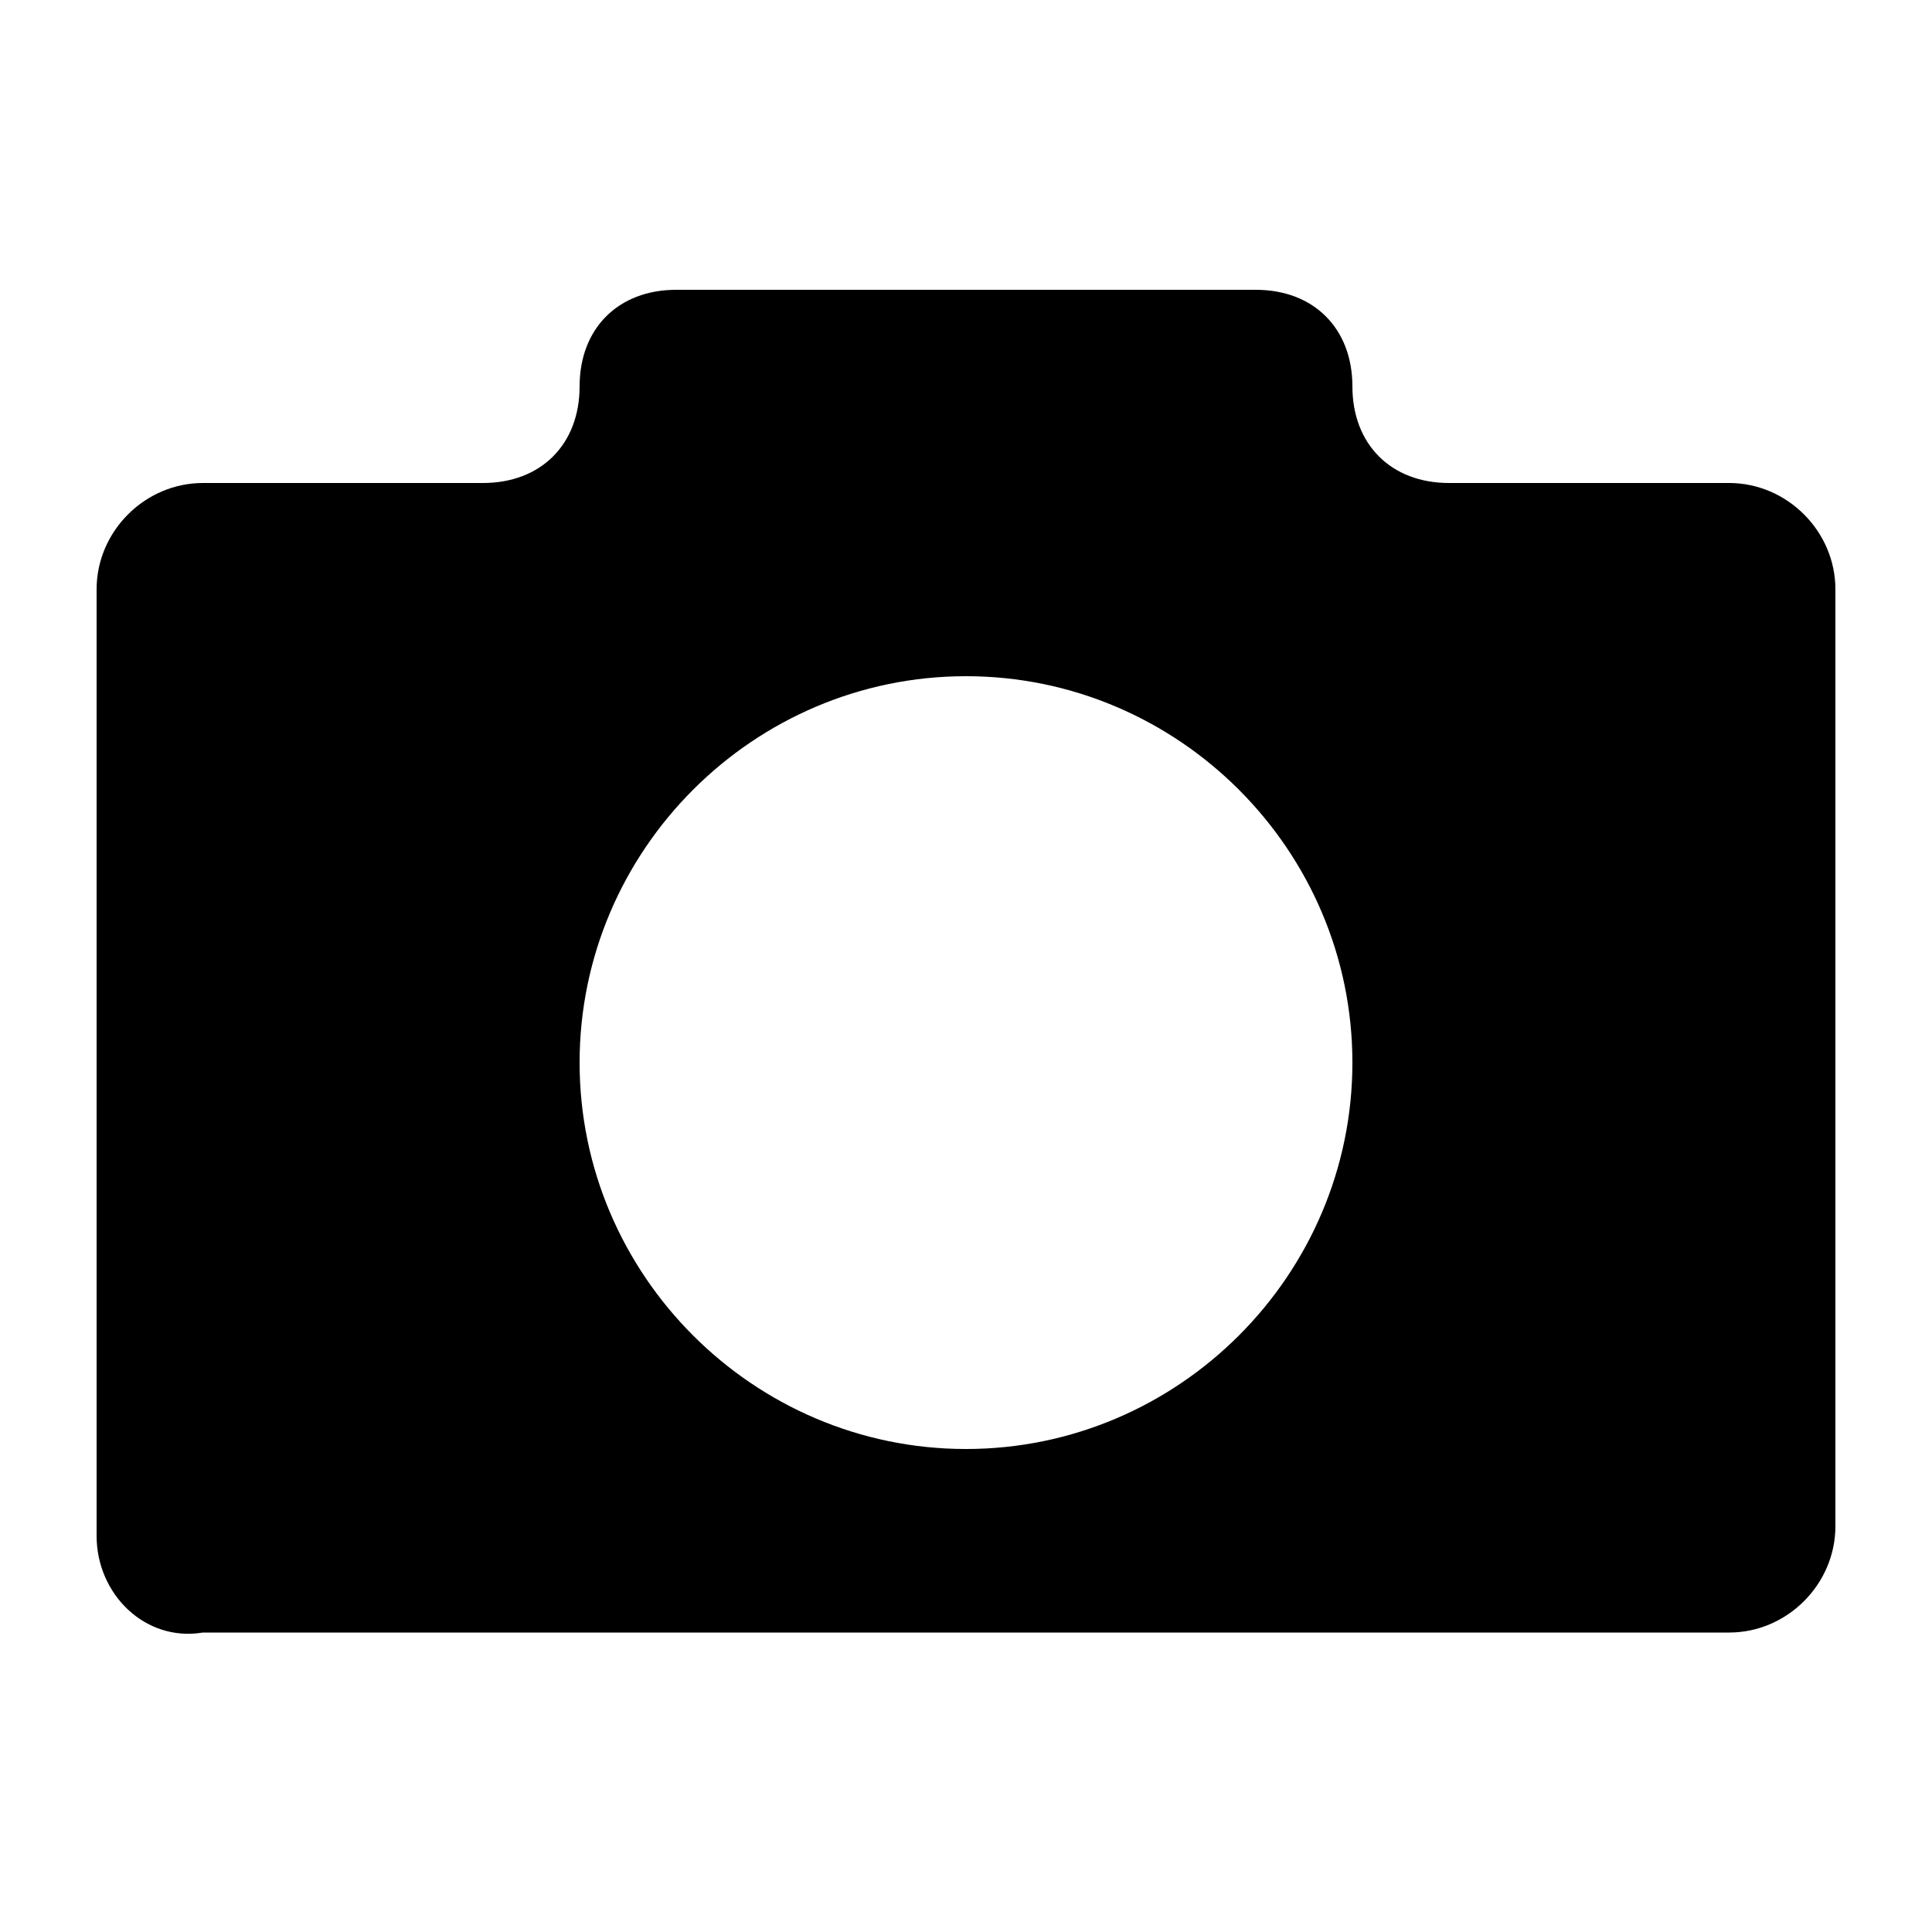
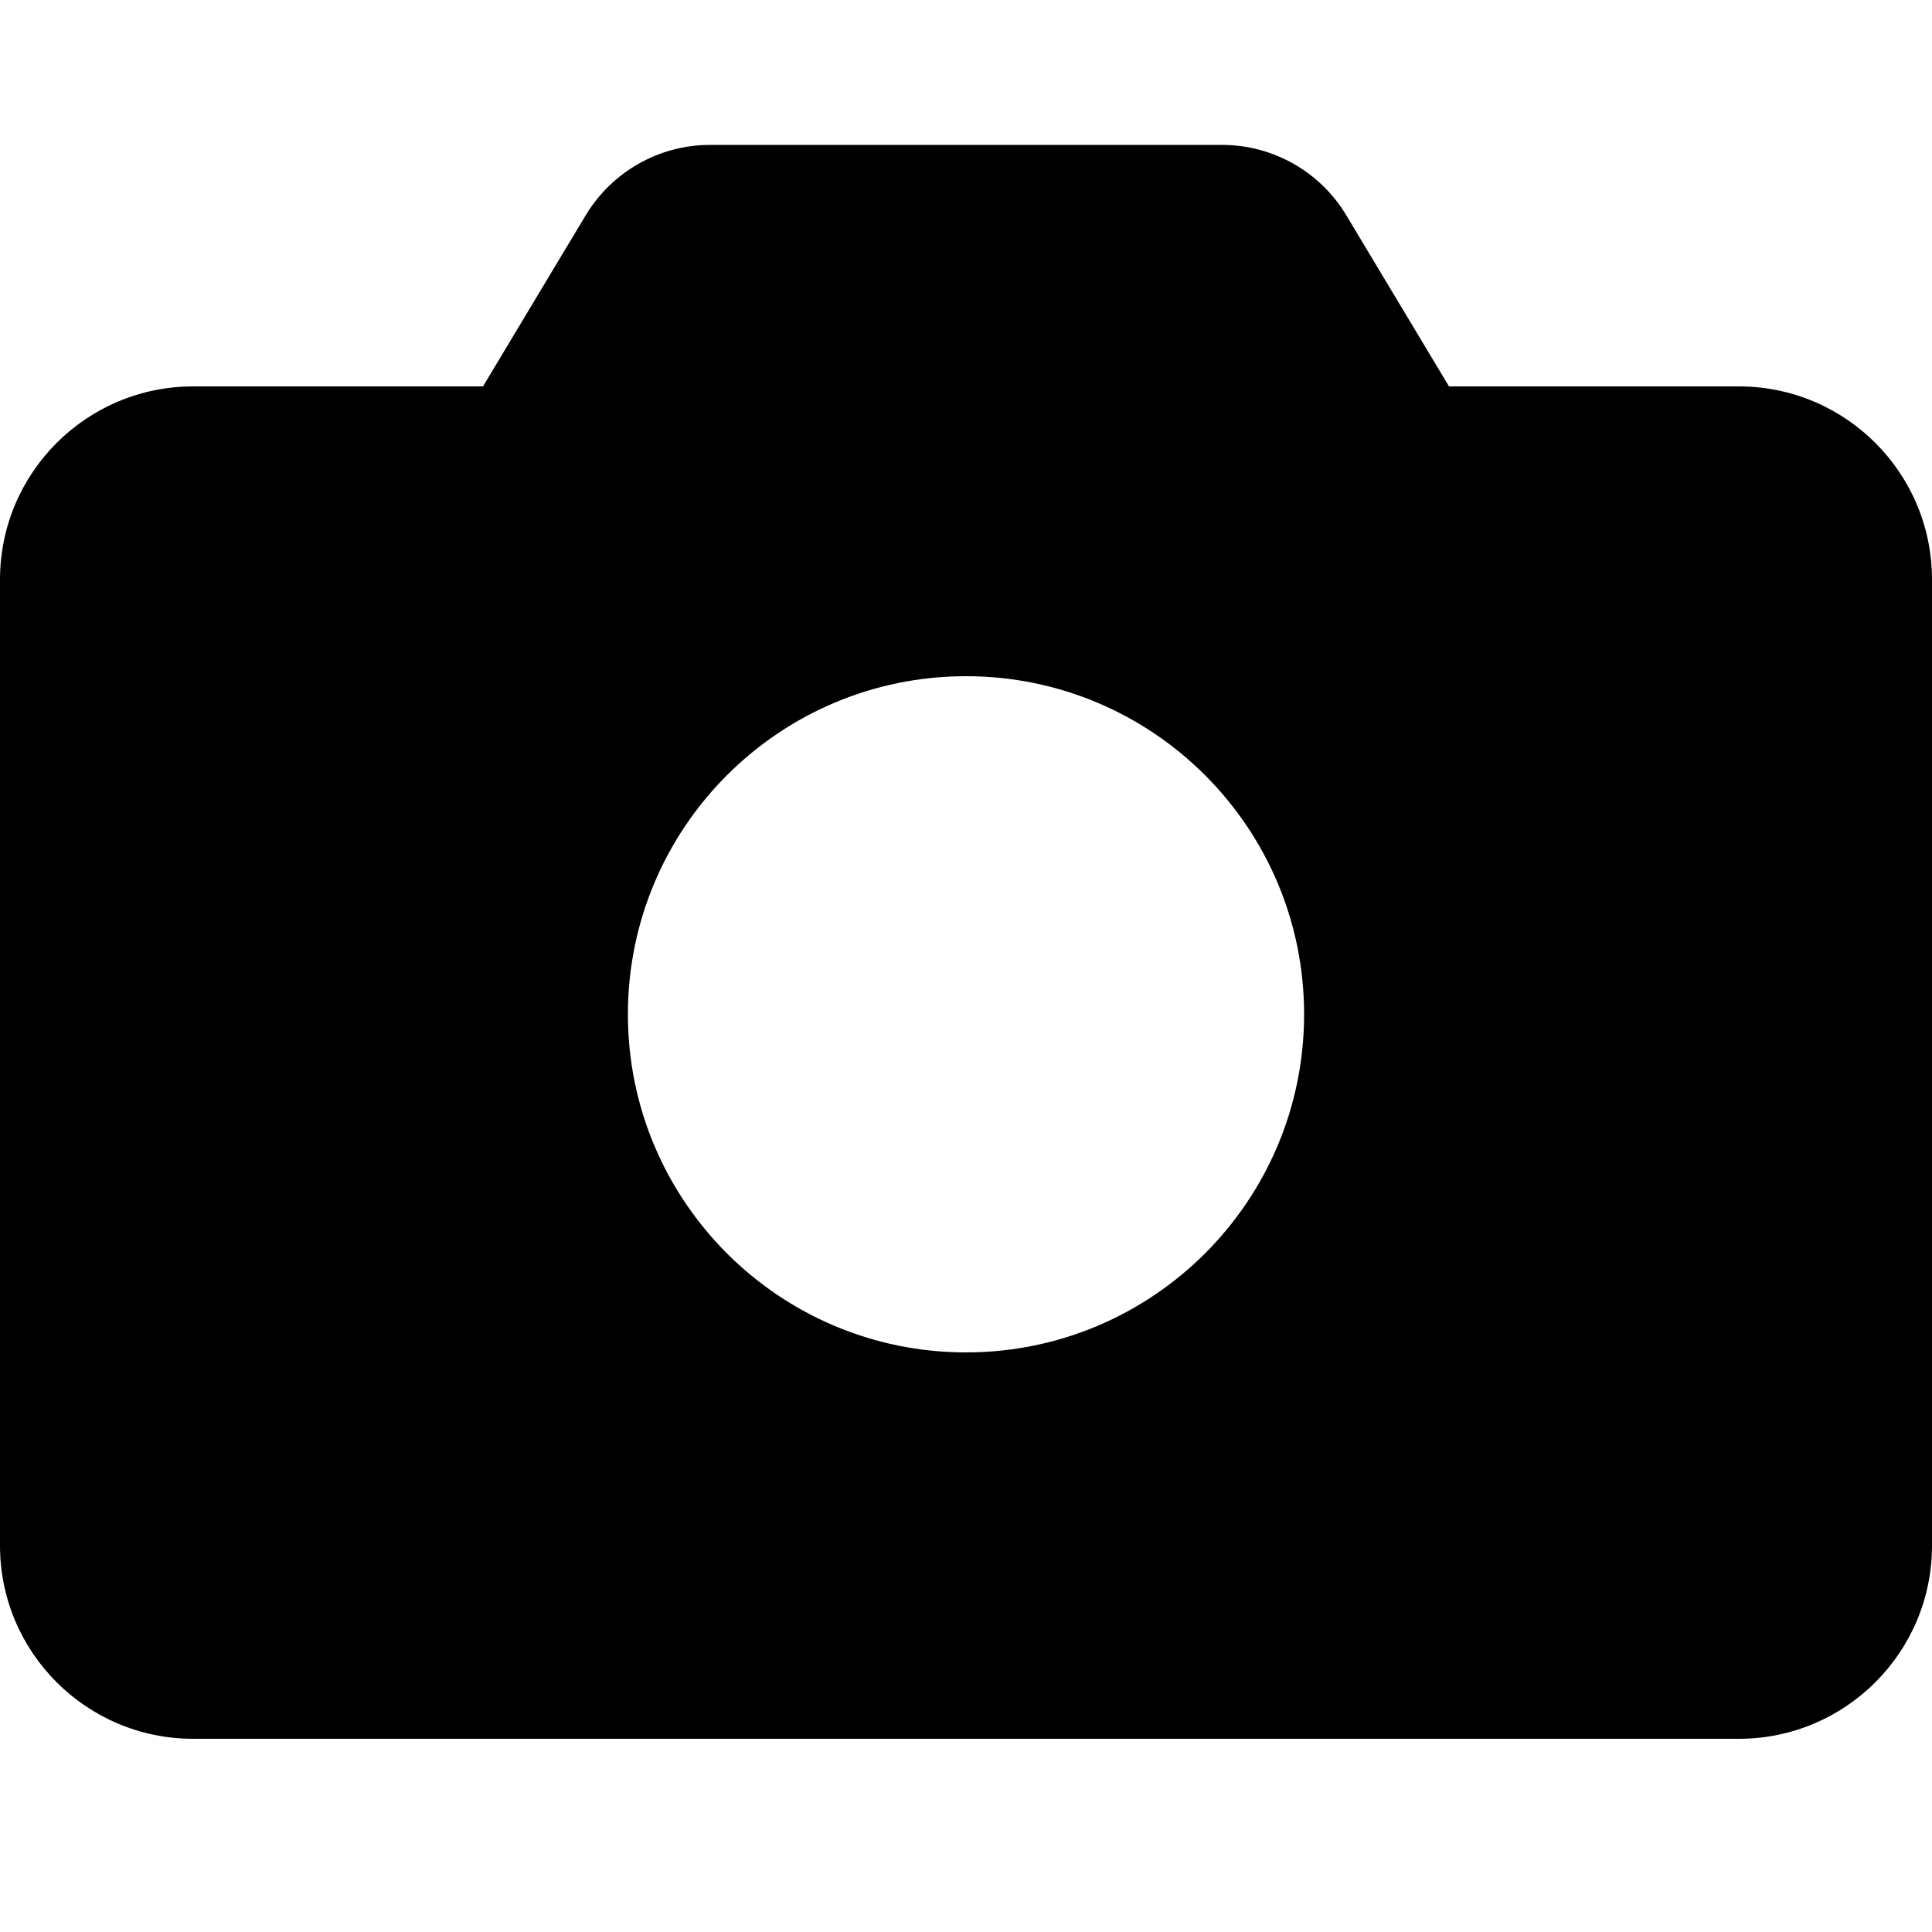
<svg xmlns="http://www.w3.org/2000/svg" xml:space="preserve" id="Layer_1" x="0" y="0" viewBox="0 0 20 20">
  <style>.st0{fill-rule:evenodd;clip-rule:evenodd}</style>
-   <path d="M13 3c.6 0 1 .4 1 1s.4 1 1 1h2.9c.6 0 1.1.5 1.1 1.1v9.7c0 .6-.5 1.1-1.1 1.1H2.1c-.6.1-1.1-.4-1.1-1V6.1C1 5.5 1.5 5 2.1 5H5c.6 0 1-.4 1-1s.4-1 1-1zm-3 12c2.2 0 4-1.8 4-4s-1.8-4-4-4-4 1.8-4 4 1.8 4 4 4" class="st0" />
+   <path d="M18 4a2 2 0 0 1 2 2v10a2 2 0 0 1-2 2H2a2 2 0 0 1-2-2V6a2 2 0 0 1 2-2h3l1.063-1.771c.272-.452.76-.729 1.287-.729h5.301a1.5 1.5 0 0 1 1.286.729L15 4zm-8 3a3.5 3.5 0 1 0 0 7 3.5 3.5 0 0 0 0-7" class="st0" />
</svg>
